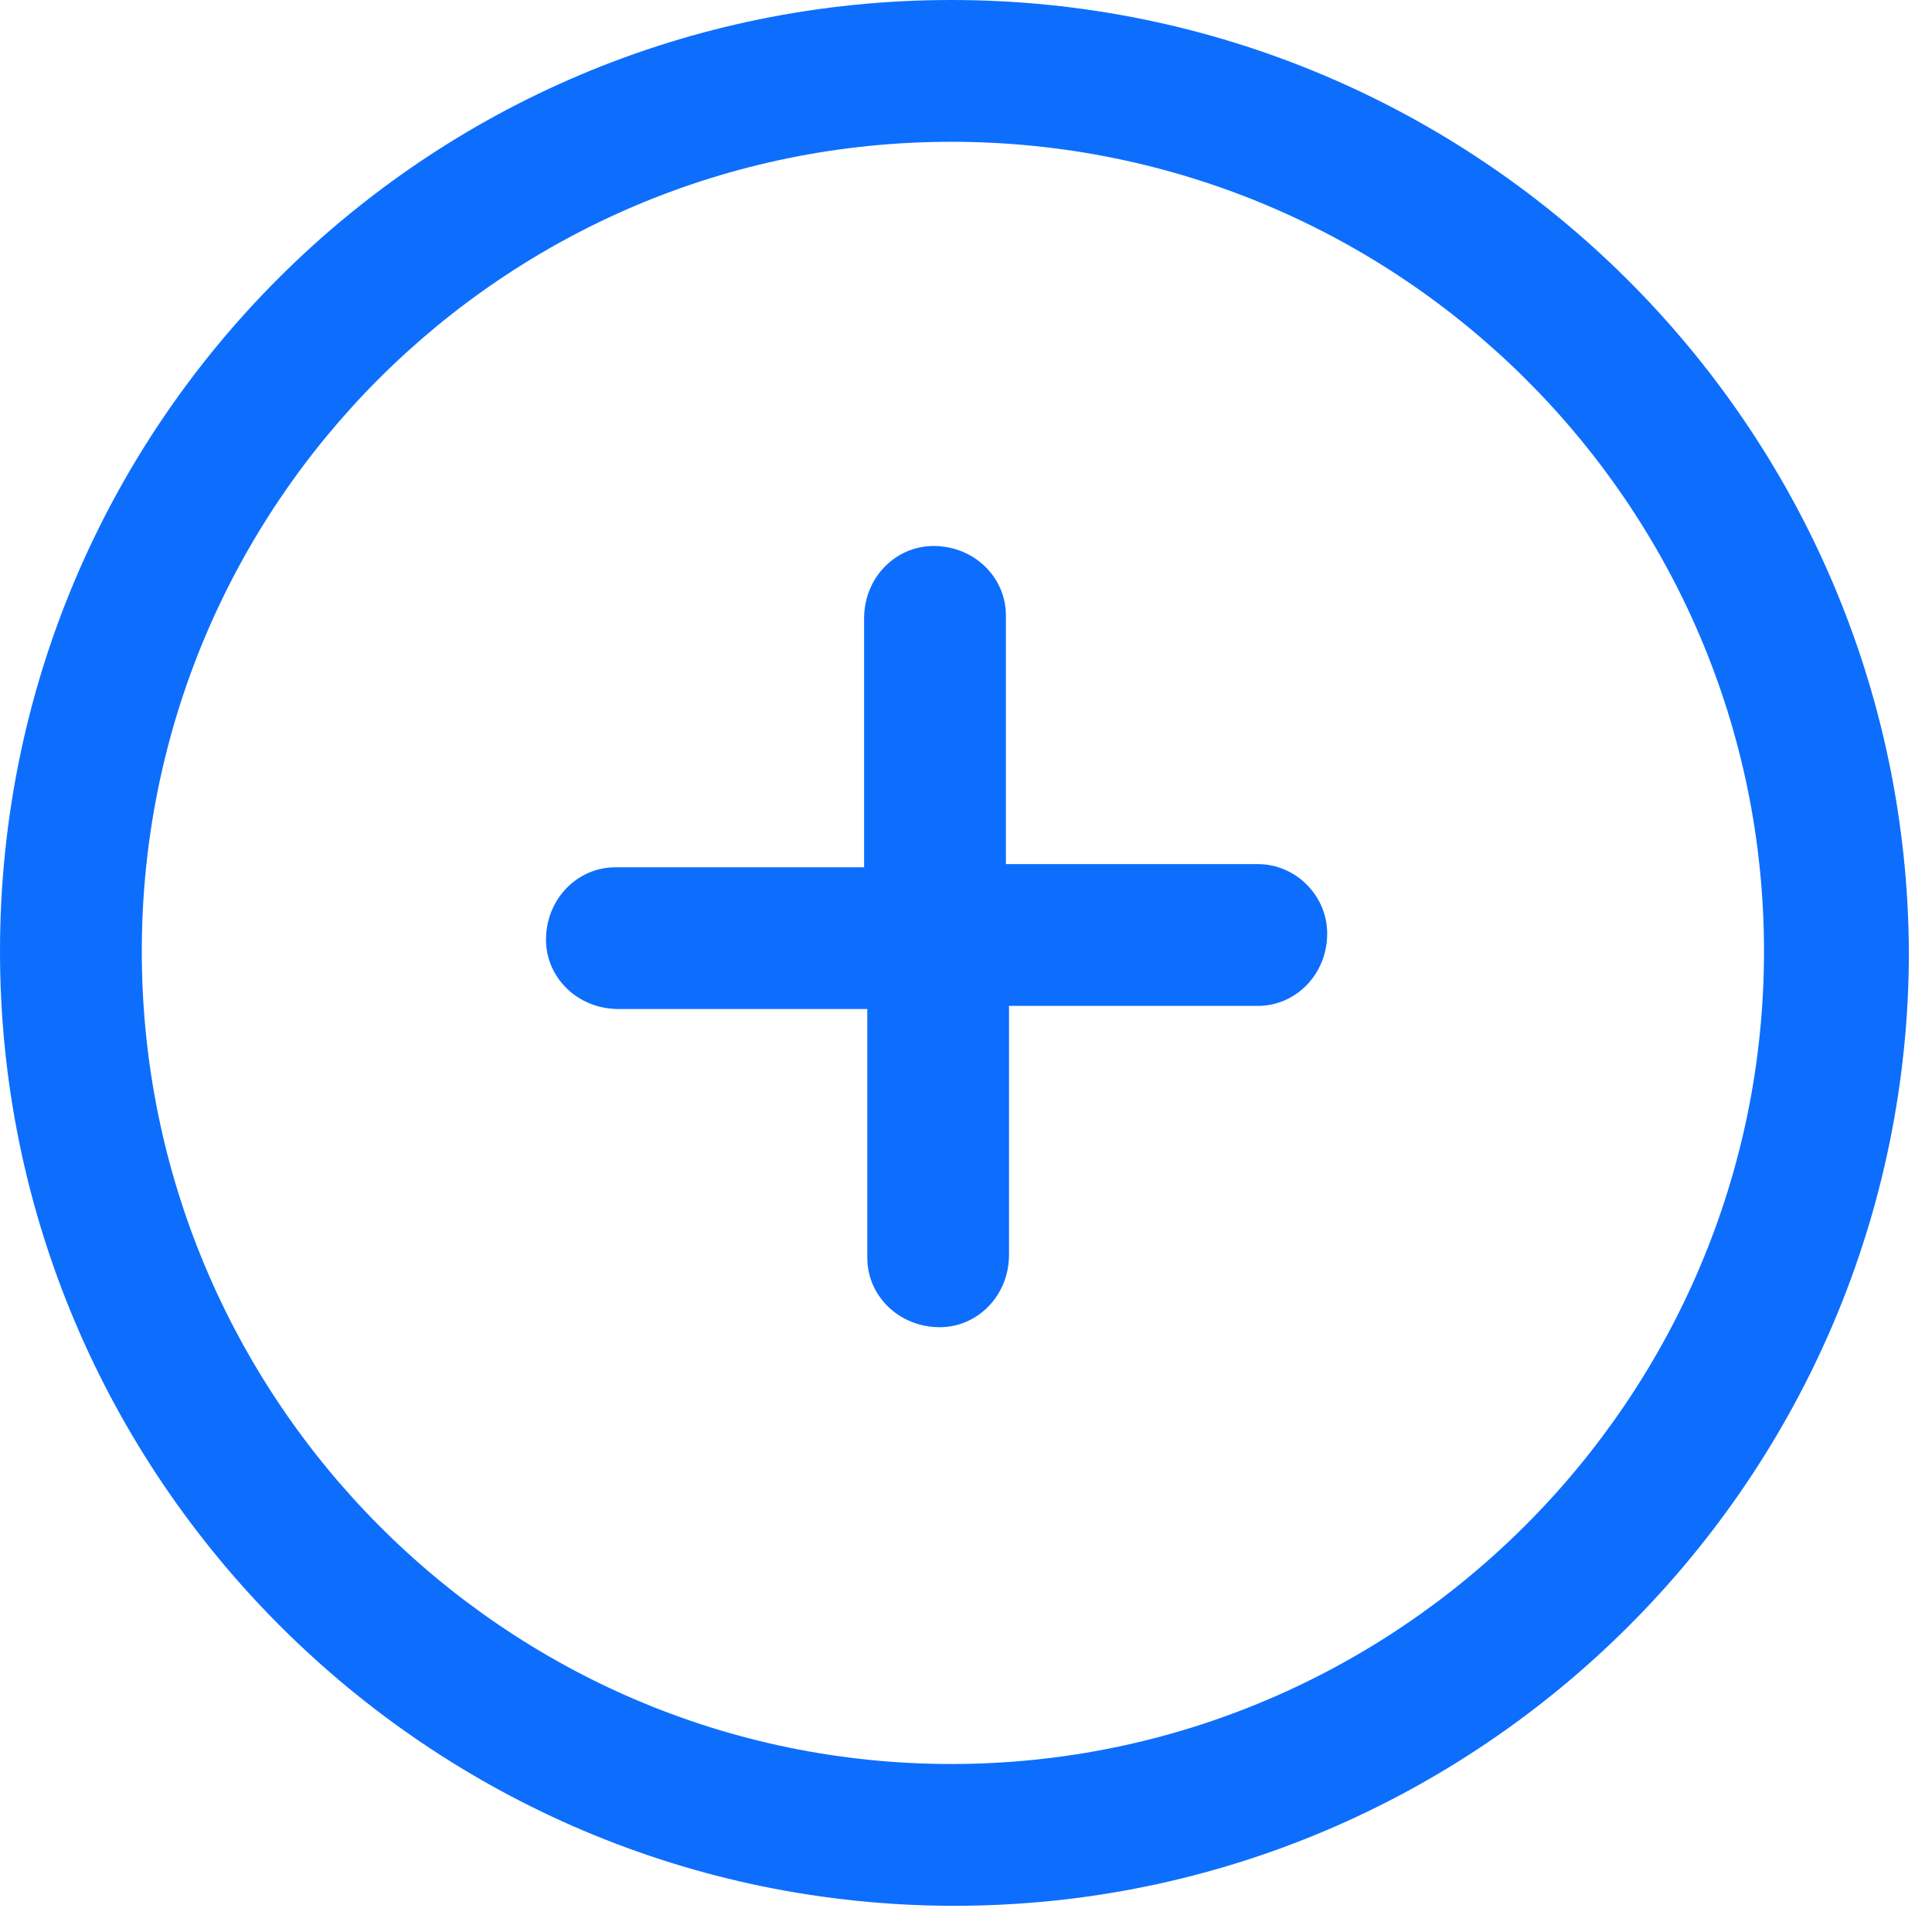
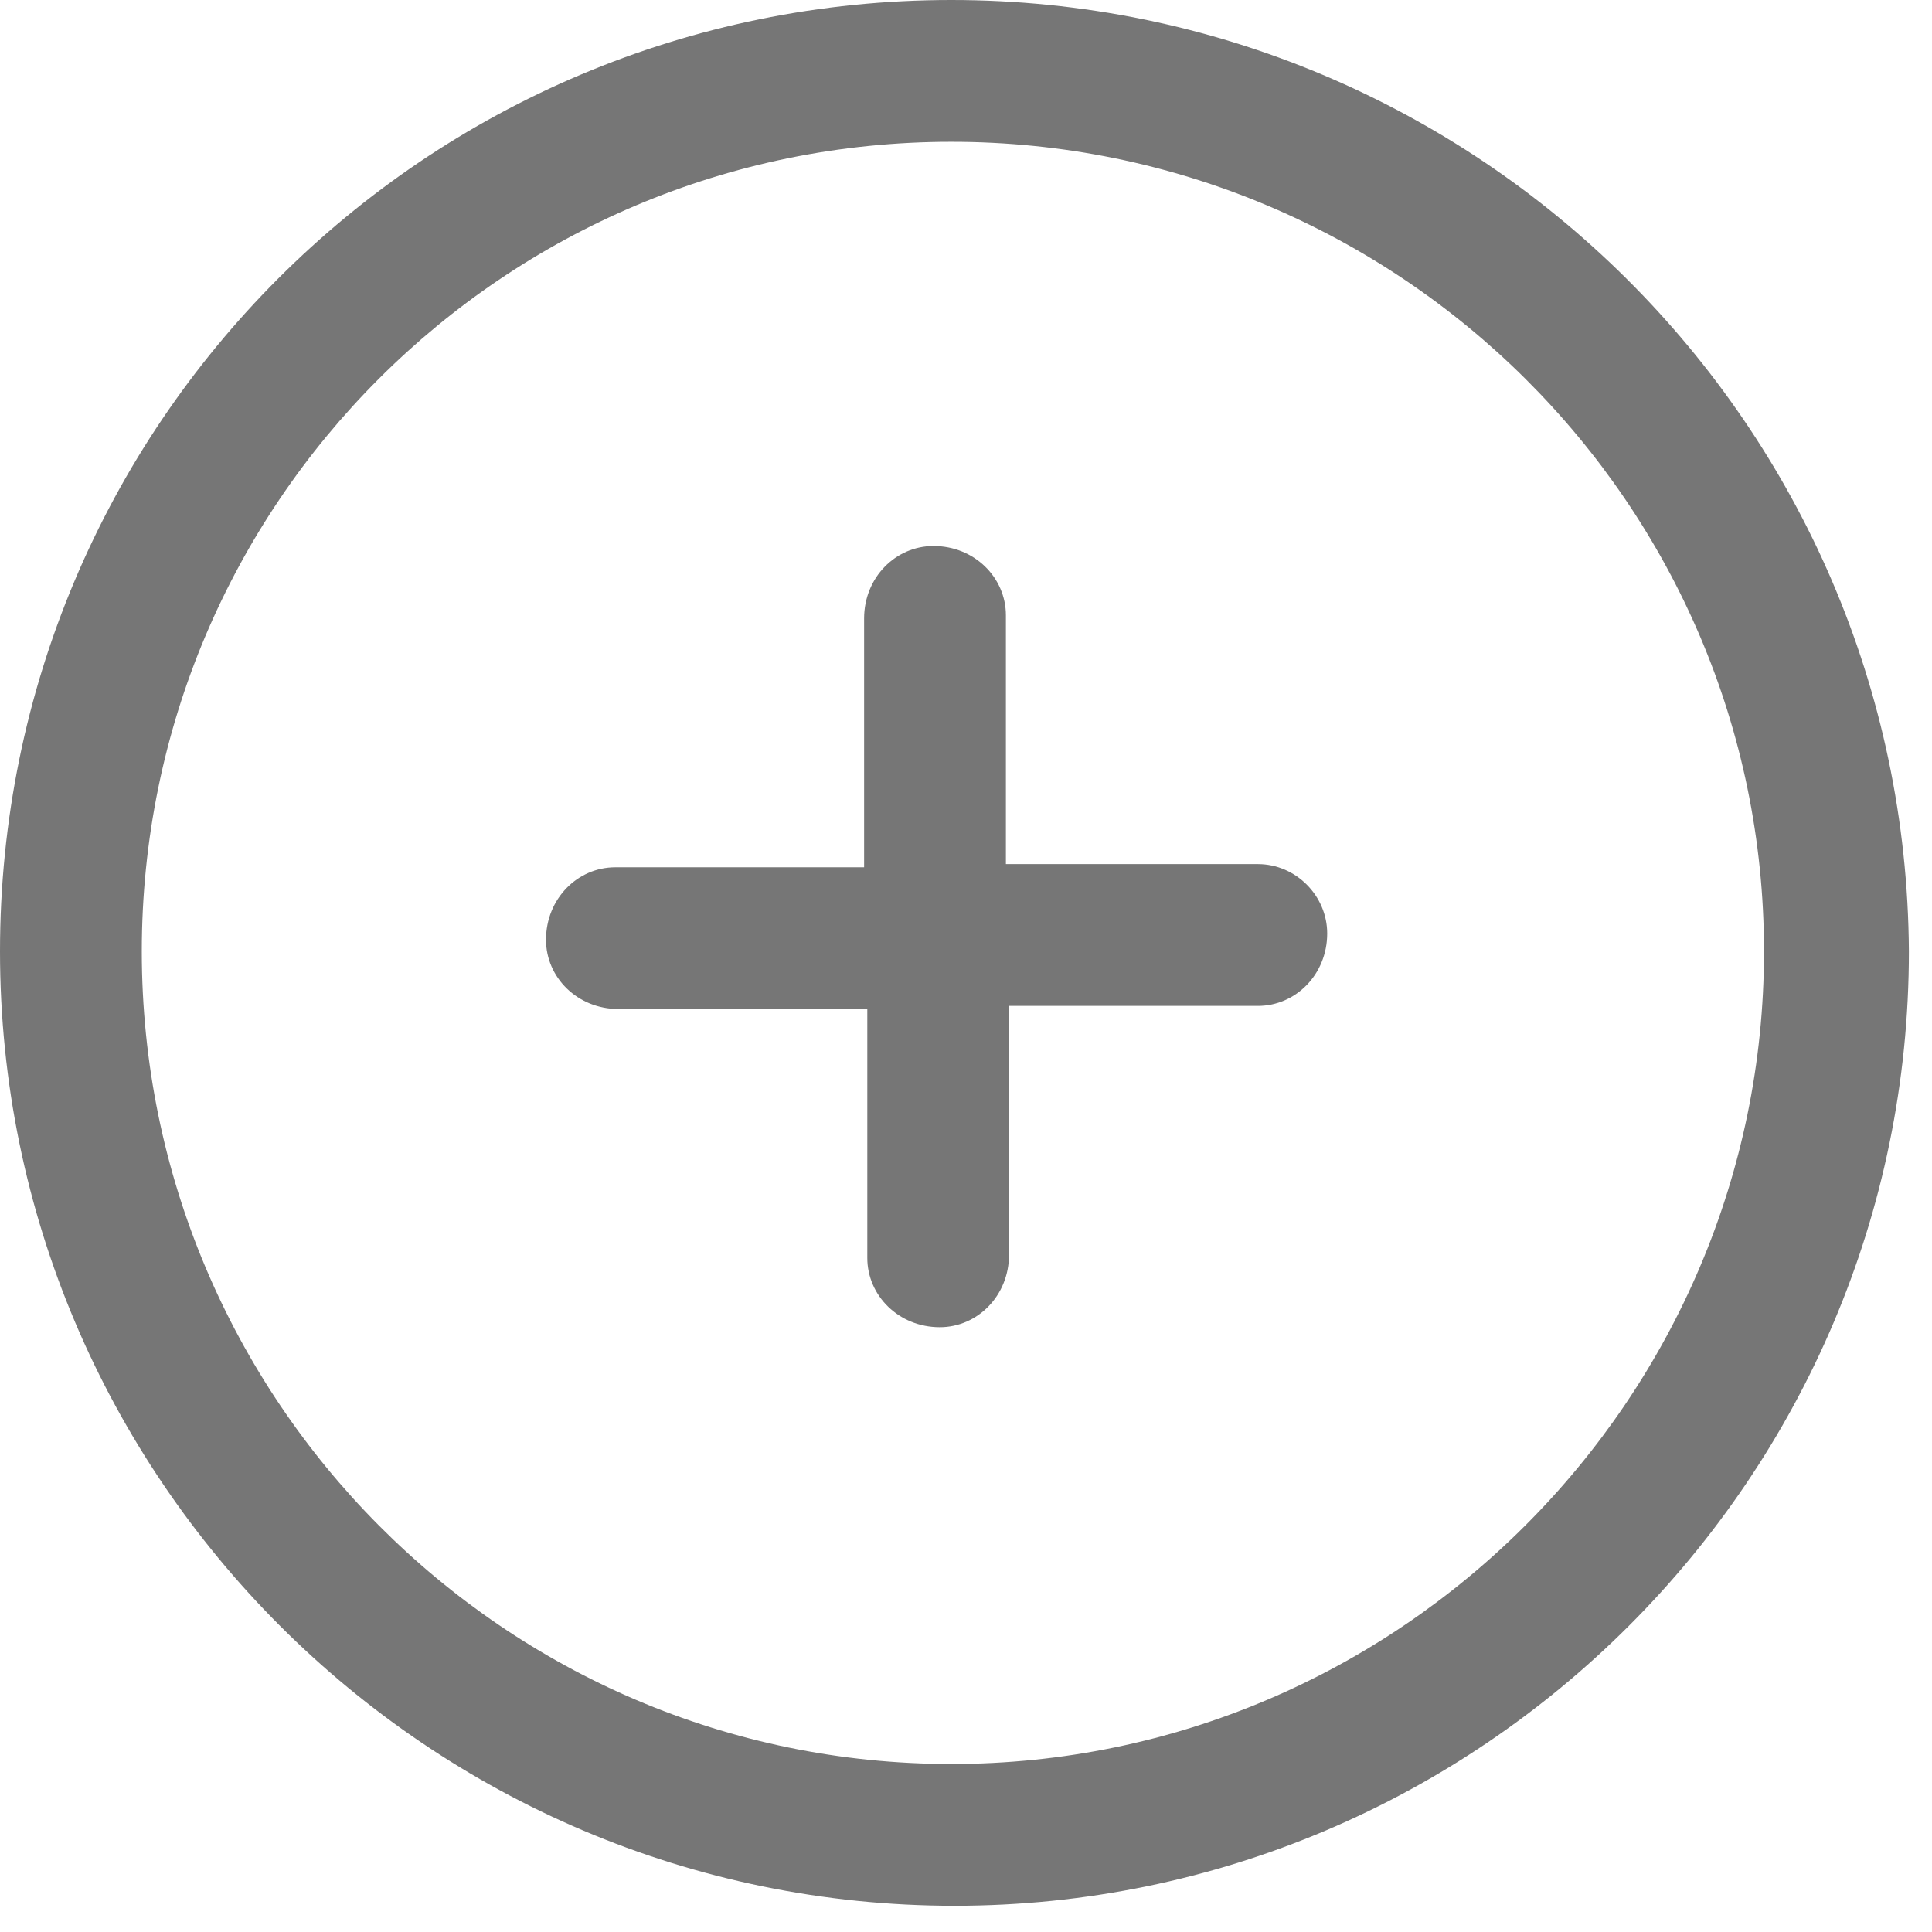
<svg xmlns="http://www.w3.org/2000/svg" width="23" height="23" viewBox="0 0 23 23" fill="none">
-   <path d="M11.325 0C5.062 0 0 5.062 0 11.325C0 17.587 5.1 22.688 11.363 22.688C17.625 22.688 22.725 17.587 22.725 11.325C22.688 5.062 17.587 0 11.325 0ZM11.325 21C6 21 1.688 16.65 1.688 11.325C1.688 6 6 1.688 11.325 1.688C16.65 1.688 21 6 21 11.325C21 16.65 16.65 21 11.325 21Z" fill="#0d6efd" />
-   <path d="M14.975 10.287H11.975V7.325C11.975 6.875 11.6 6.5 11.113 6.5C10.662 6.5 10.287 6.875 10.287 7.362V10.325H7.325C6.875 10.325 6.5 10.7 6.5 11.188C6.5 11.637 6.875 12.012 7.362 12.012H10.325V14.975C10.325 15.425 10.7 15.8 11.188 15.8C11.637 15.8 12.012 15.425 12.012 14.938V11.975H14.975C15.425 11.975 15.8 11.6 15.8 11.113C15.8 10.662 15.425 10.287 14.975 10.287Z" fill="#0d6efd" />
+   <path d="M11.325 0C5.062 0 0 5.062 0 11.325C0 17.587 5.1 22.688 11.363 22.688C17.625 22.688 22.725 17.587 22.725 11.325C22.688 5.062 17.587 0 11.325 0ZM11.325 21C6 21 1.688 16.65 1.688 11.325C1.688 6 6 1.688 11.325 1.688C16.65 1.688 21 6 21 11.325C21 16.65 16.65 21 11.325 21Z" fill="#767676" />
+   <path d="M14.975 10.287H11.975V7.325C11.975 6.875 11.6 6.5 11.113 6.5C10.662 6.5 10.287 6.875 10.287 7.362V10.325H7.325C6.875 10.325 6.5 10.7 6.5 11.188C6.5 11.637 6.875 12.012 7.362 12.012H10.325V14.975C10.325 15.425 10.7 15.8 11.188 15.8C11.637 15.8 12.012 15.425 12.012 14.938V11.975H14.975C15.425 11.975 15.8 11.6 15.8 11.113C15.8 10.662 15.425 10.287 14.975 10.287Z" fill="#767676" />
</svg>
